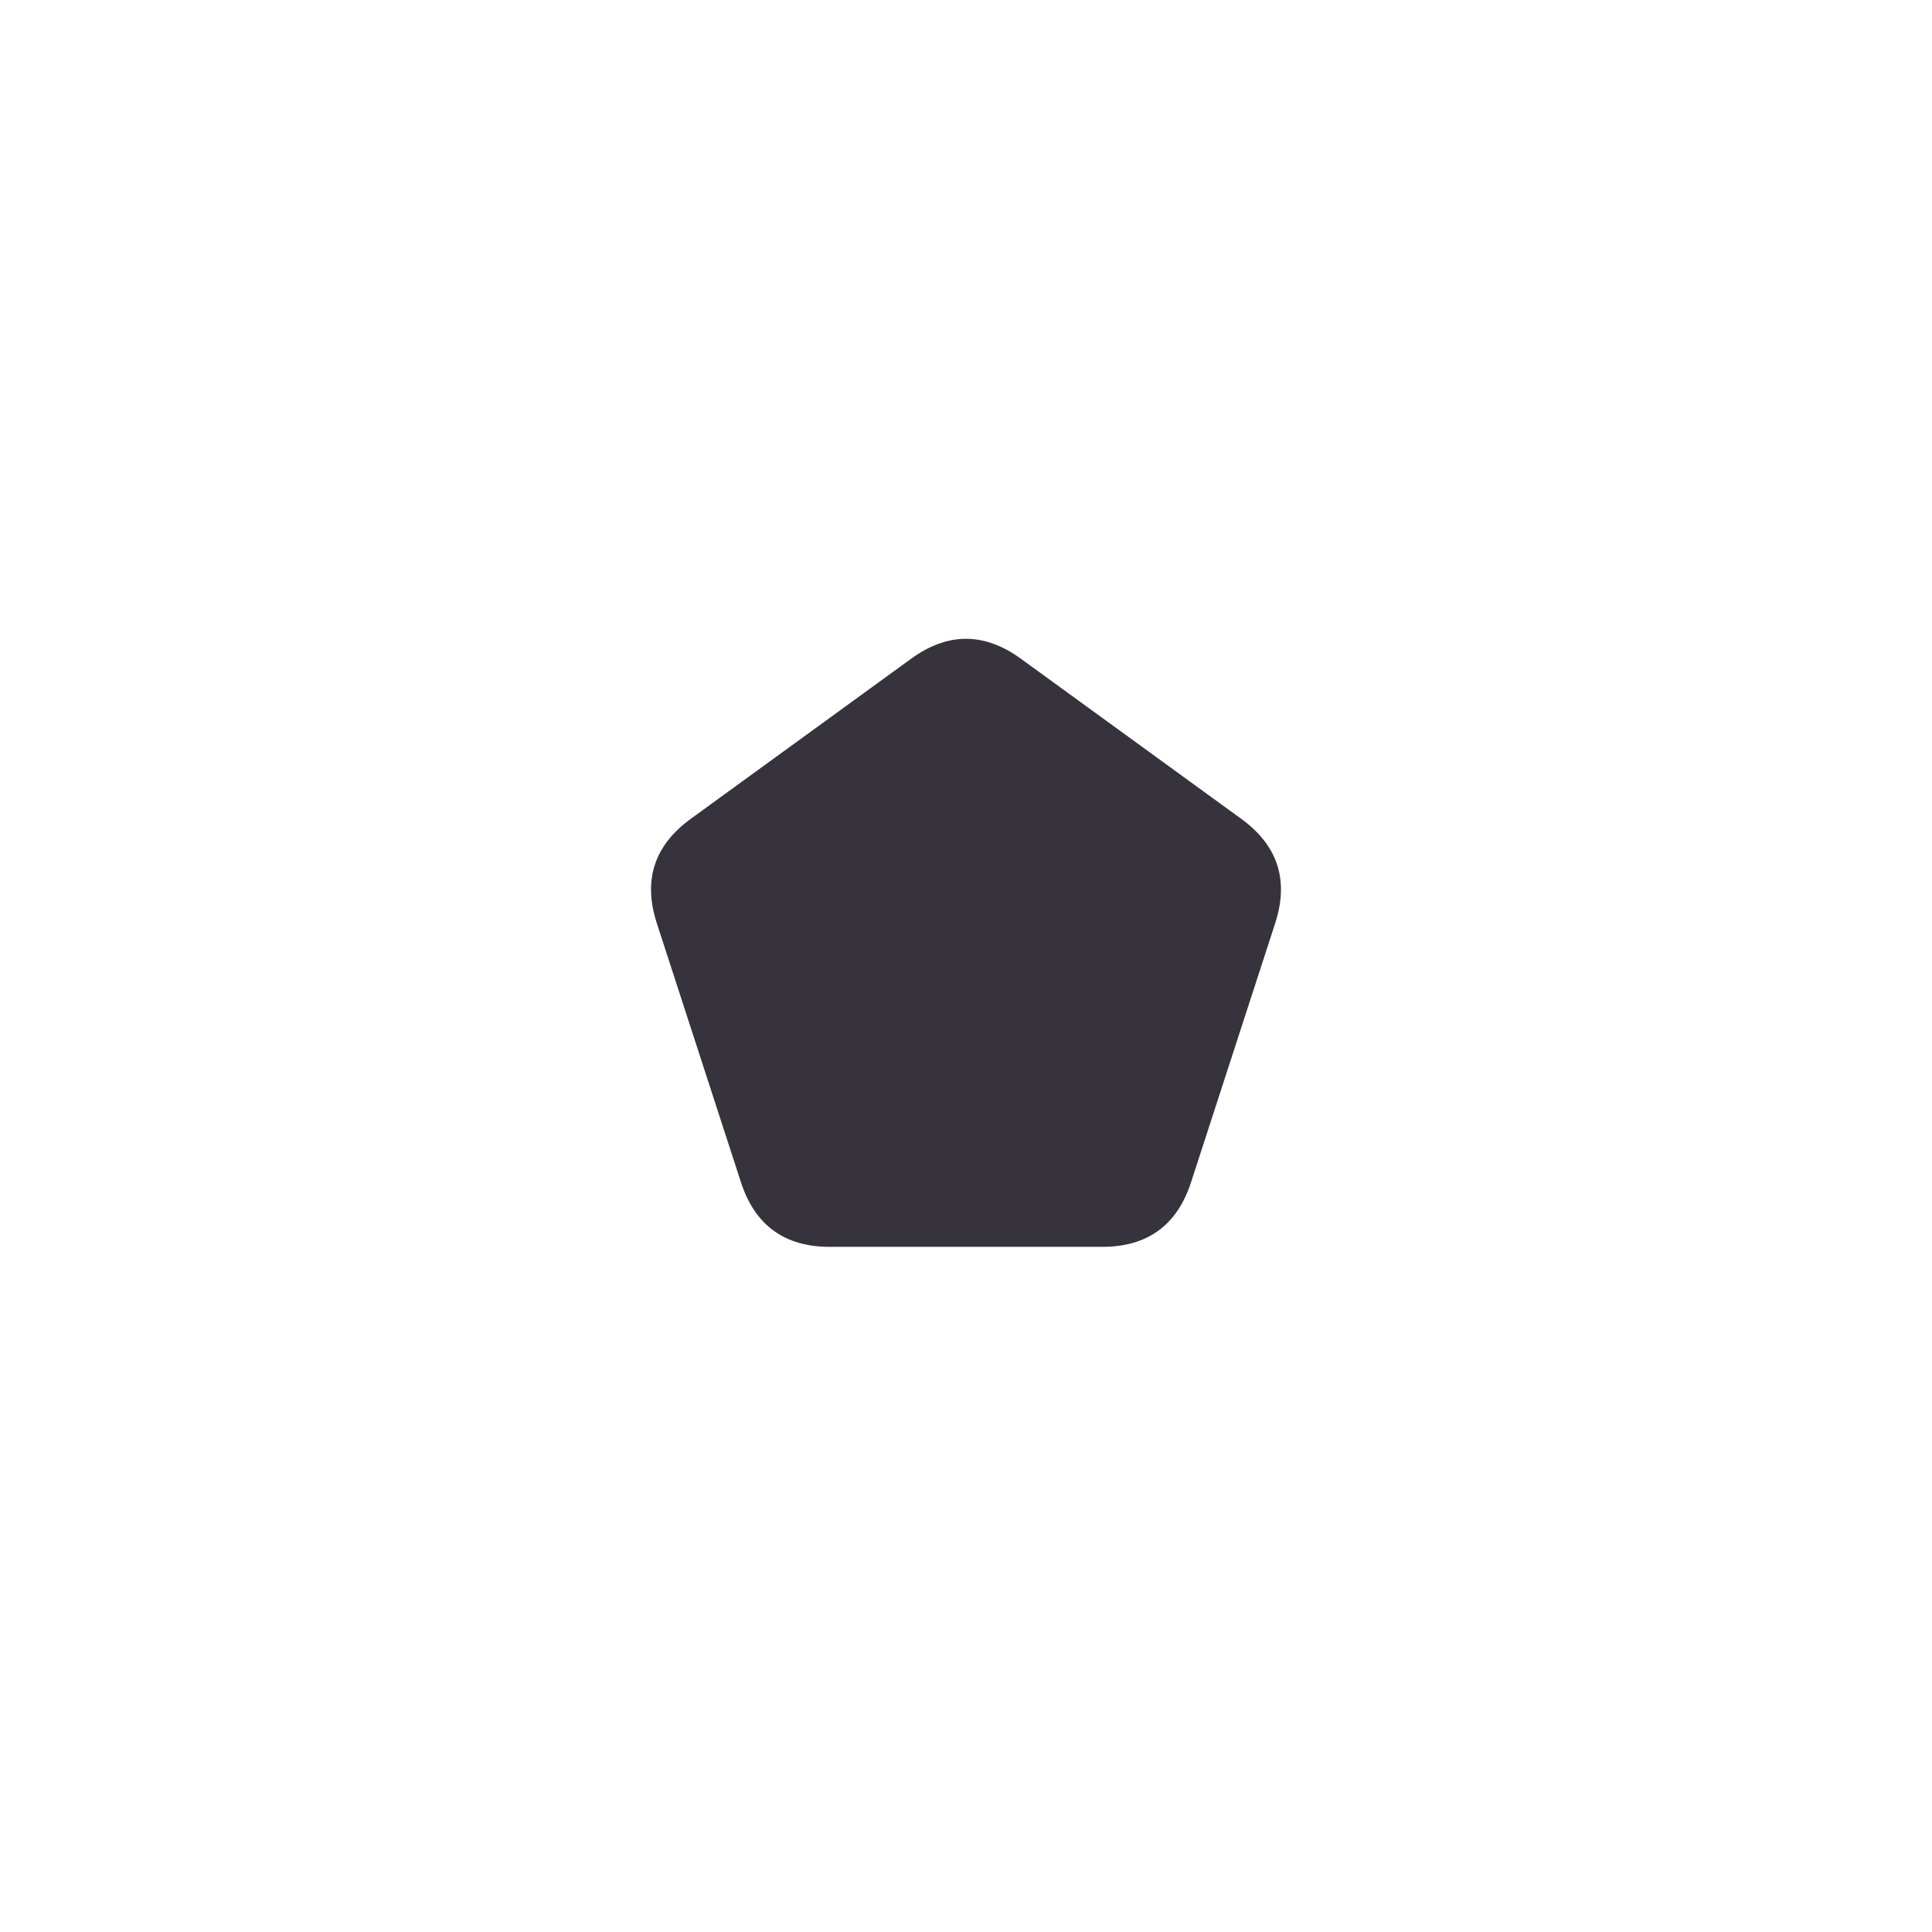
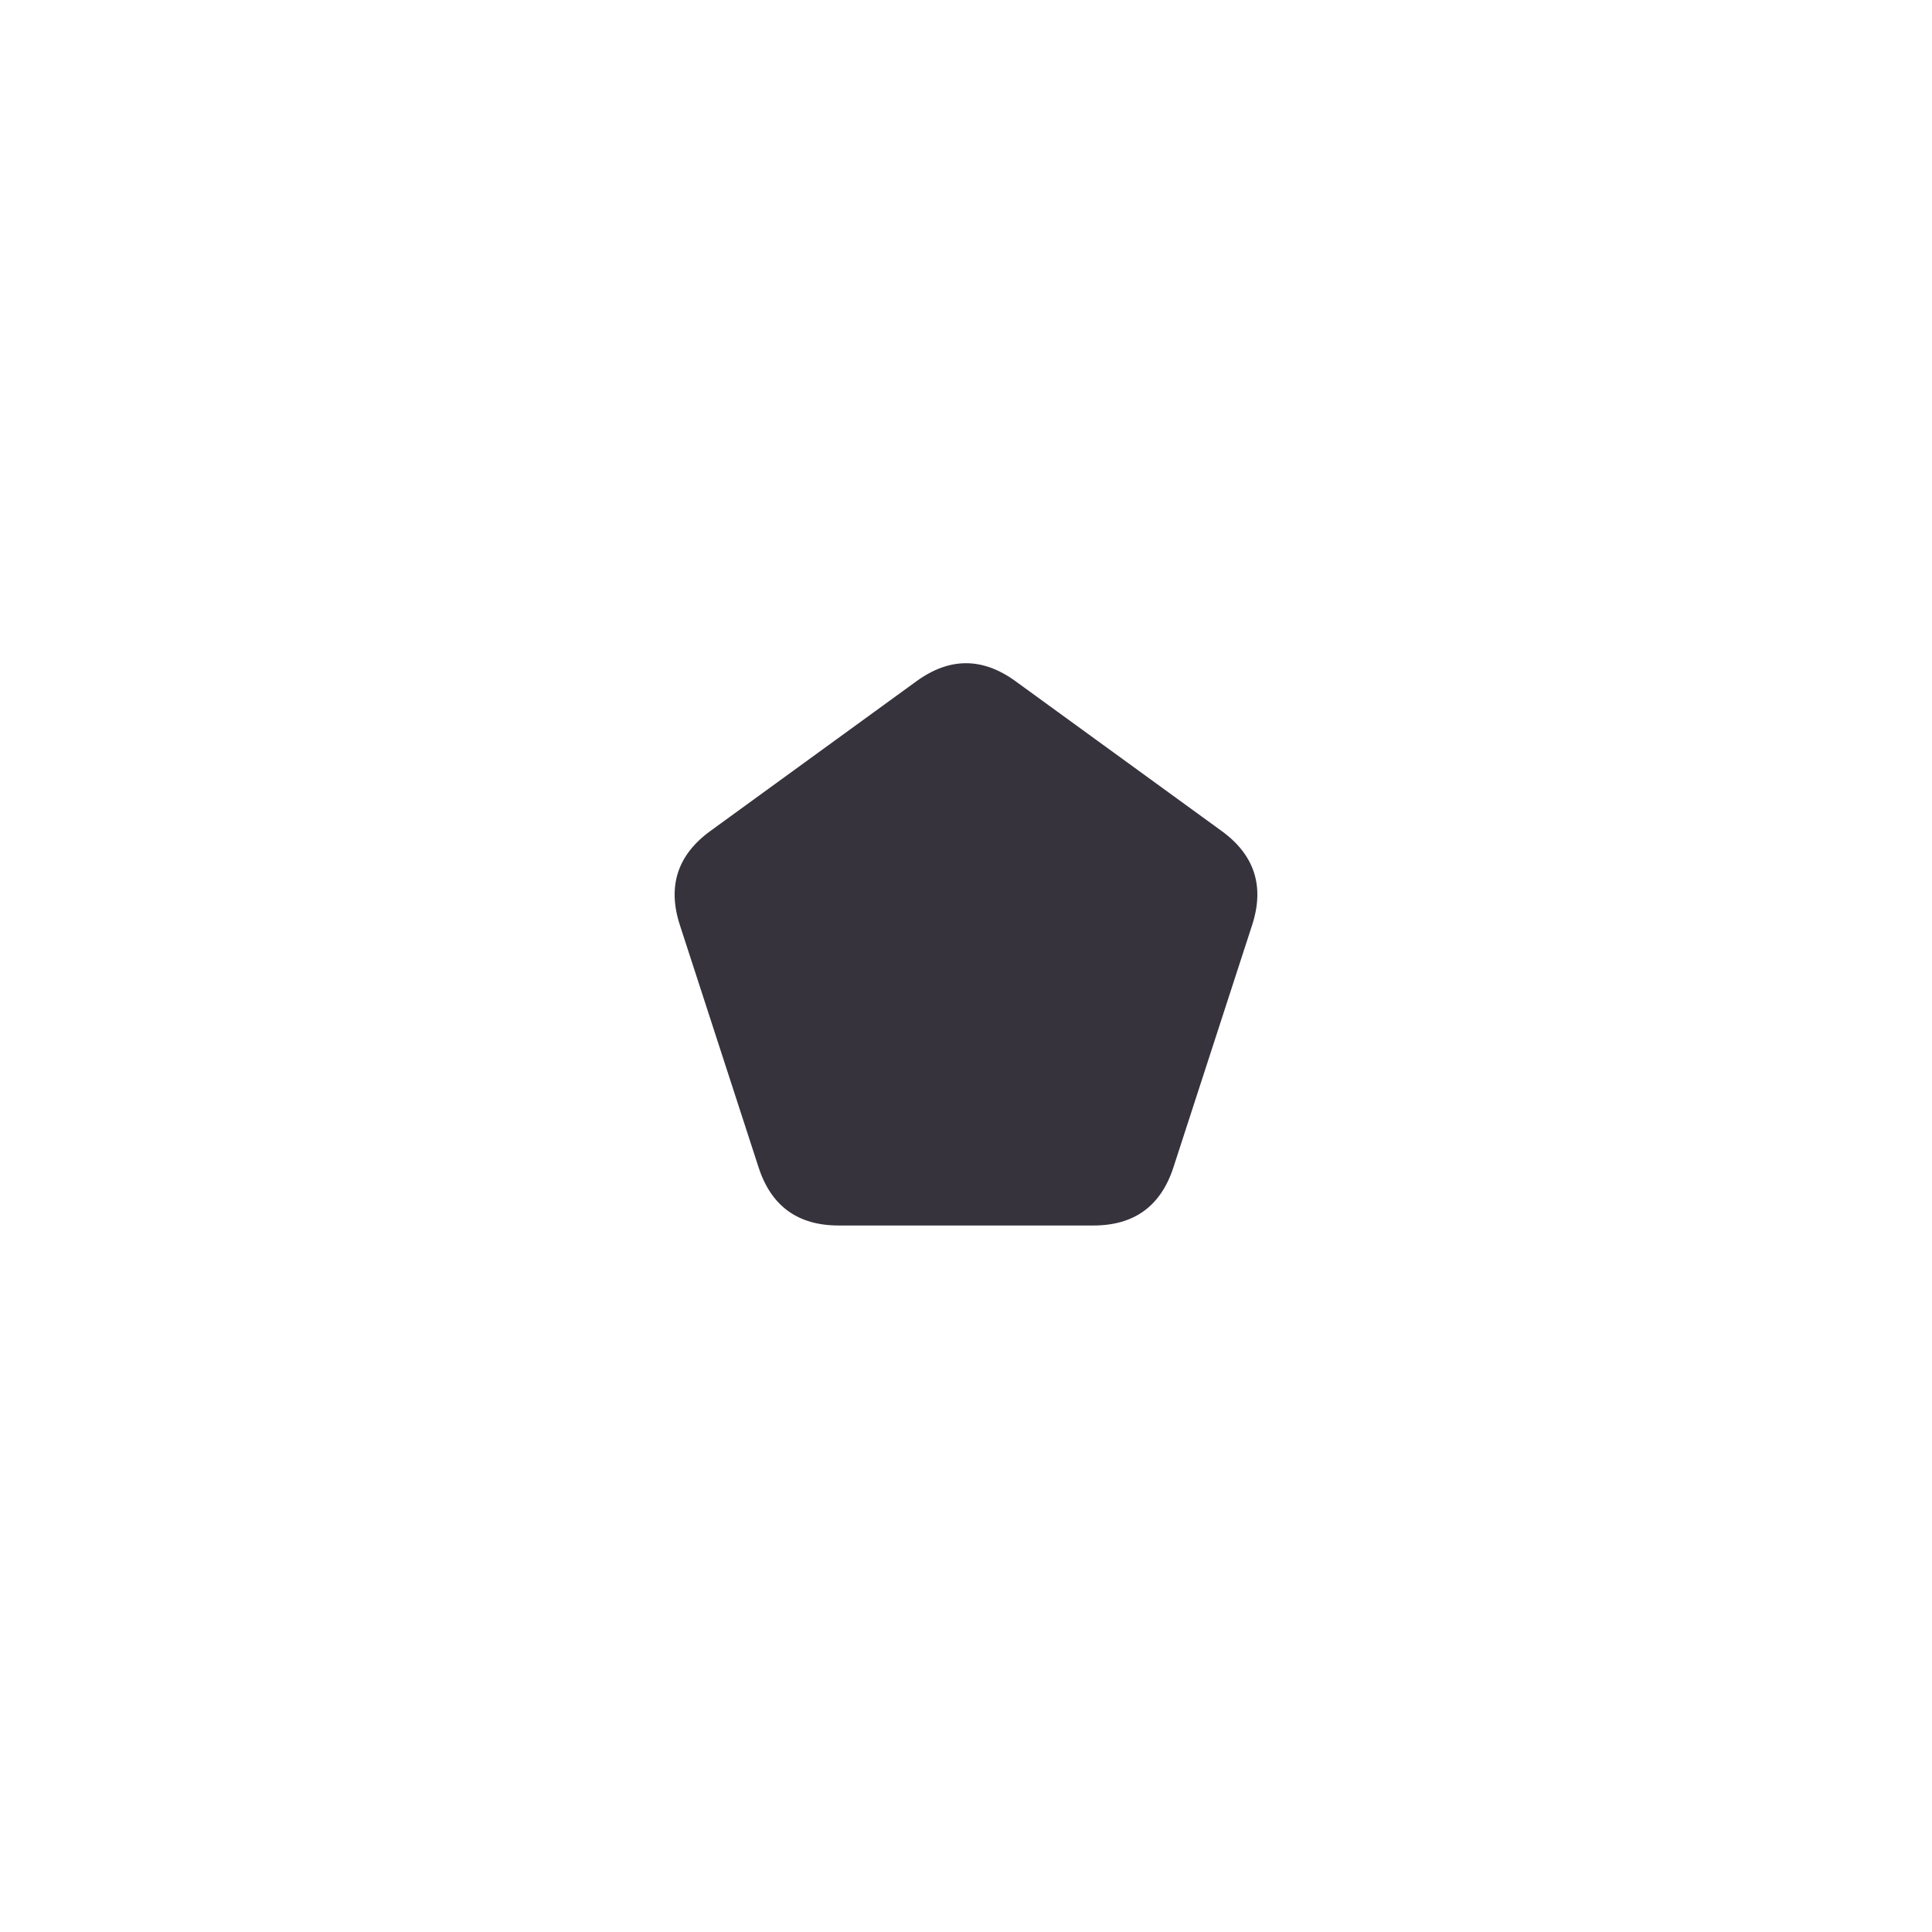
<svg xmlns="http://www.w3.org/2000/svg" width="1024" height="1024" viewBox="0 0 512 512">
-   <path d="M241.44 174.58 Q256.00 164.00 270.56 174.58 L328.93 216.99 Q343.50 227.57 337.93 244.69 L315.64 313.31 Q310.08 330.43 292.08 330.43 L219.92 330.43 Q201.92 330.43 196.36 313.31 L174.07 244.69 Q168.50 227.57 183.07 216.99Z" fill="#36333D" />
+   <path d="M242.89 180.52 Q256.00 171.00 269.11 180.52 L323.73 220.21 Q336.84 229.73 331.83 245.14 L310.97 309.36 Q305.96 324.77 289.76 324.77 L222.24 324.77 Q206.04 324.77 201.03 309.36 L180.17 245.14 Q175.16 229.73 188.27 220.21Z" fill="#36333D" />
</svg>
